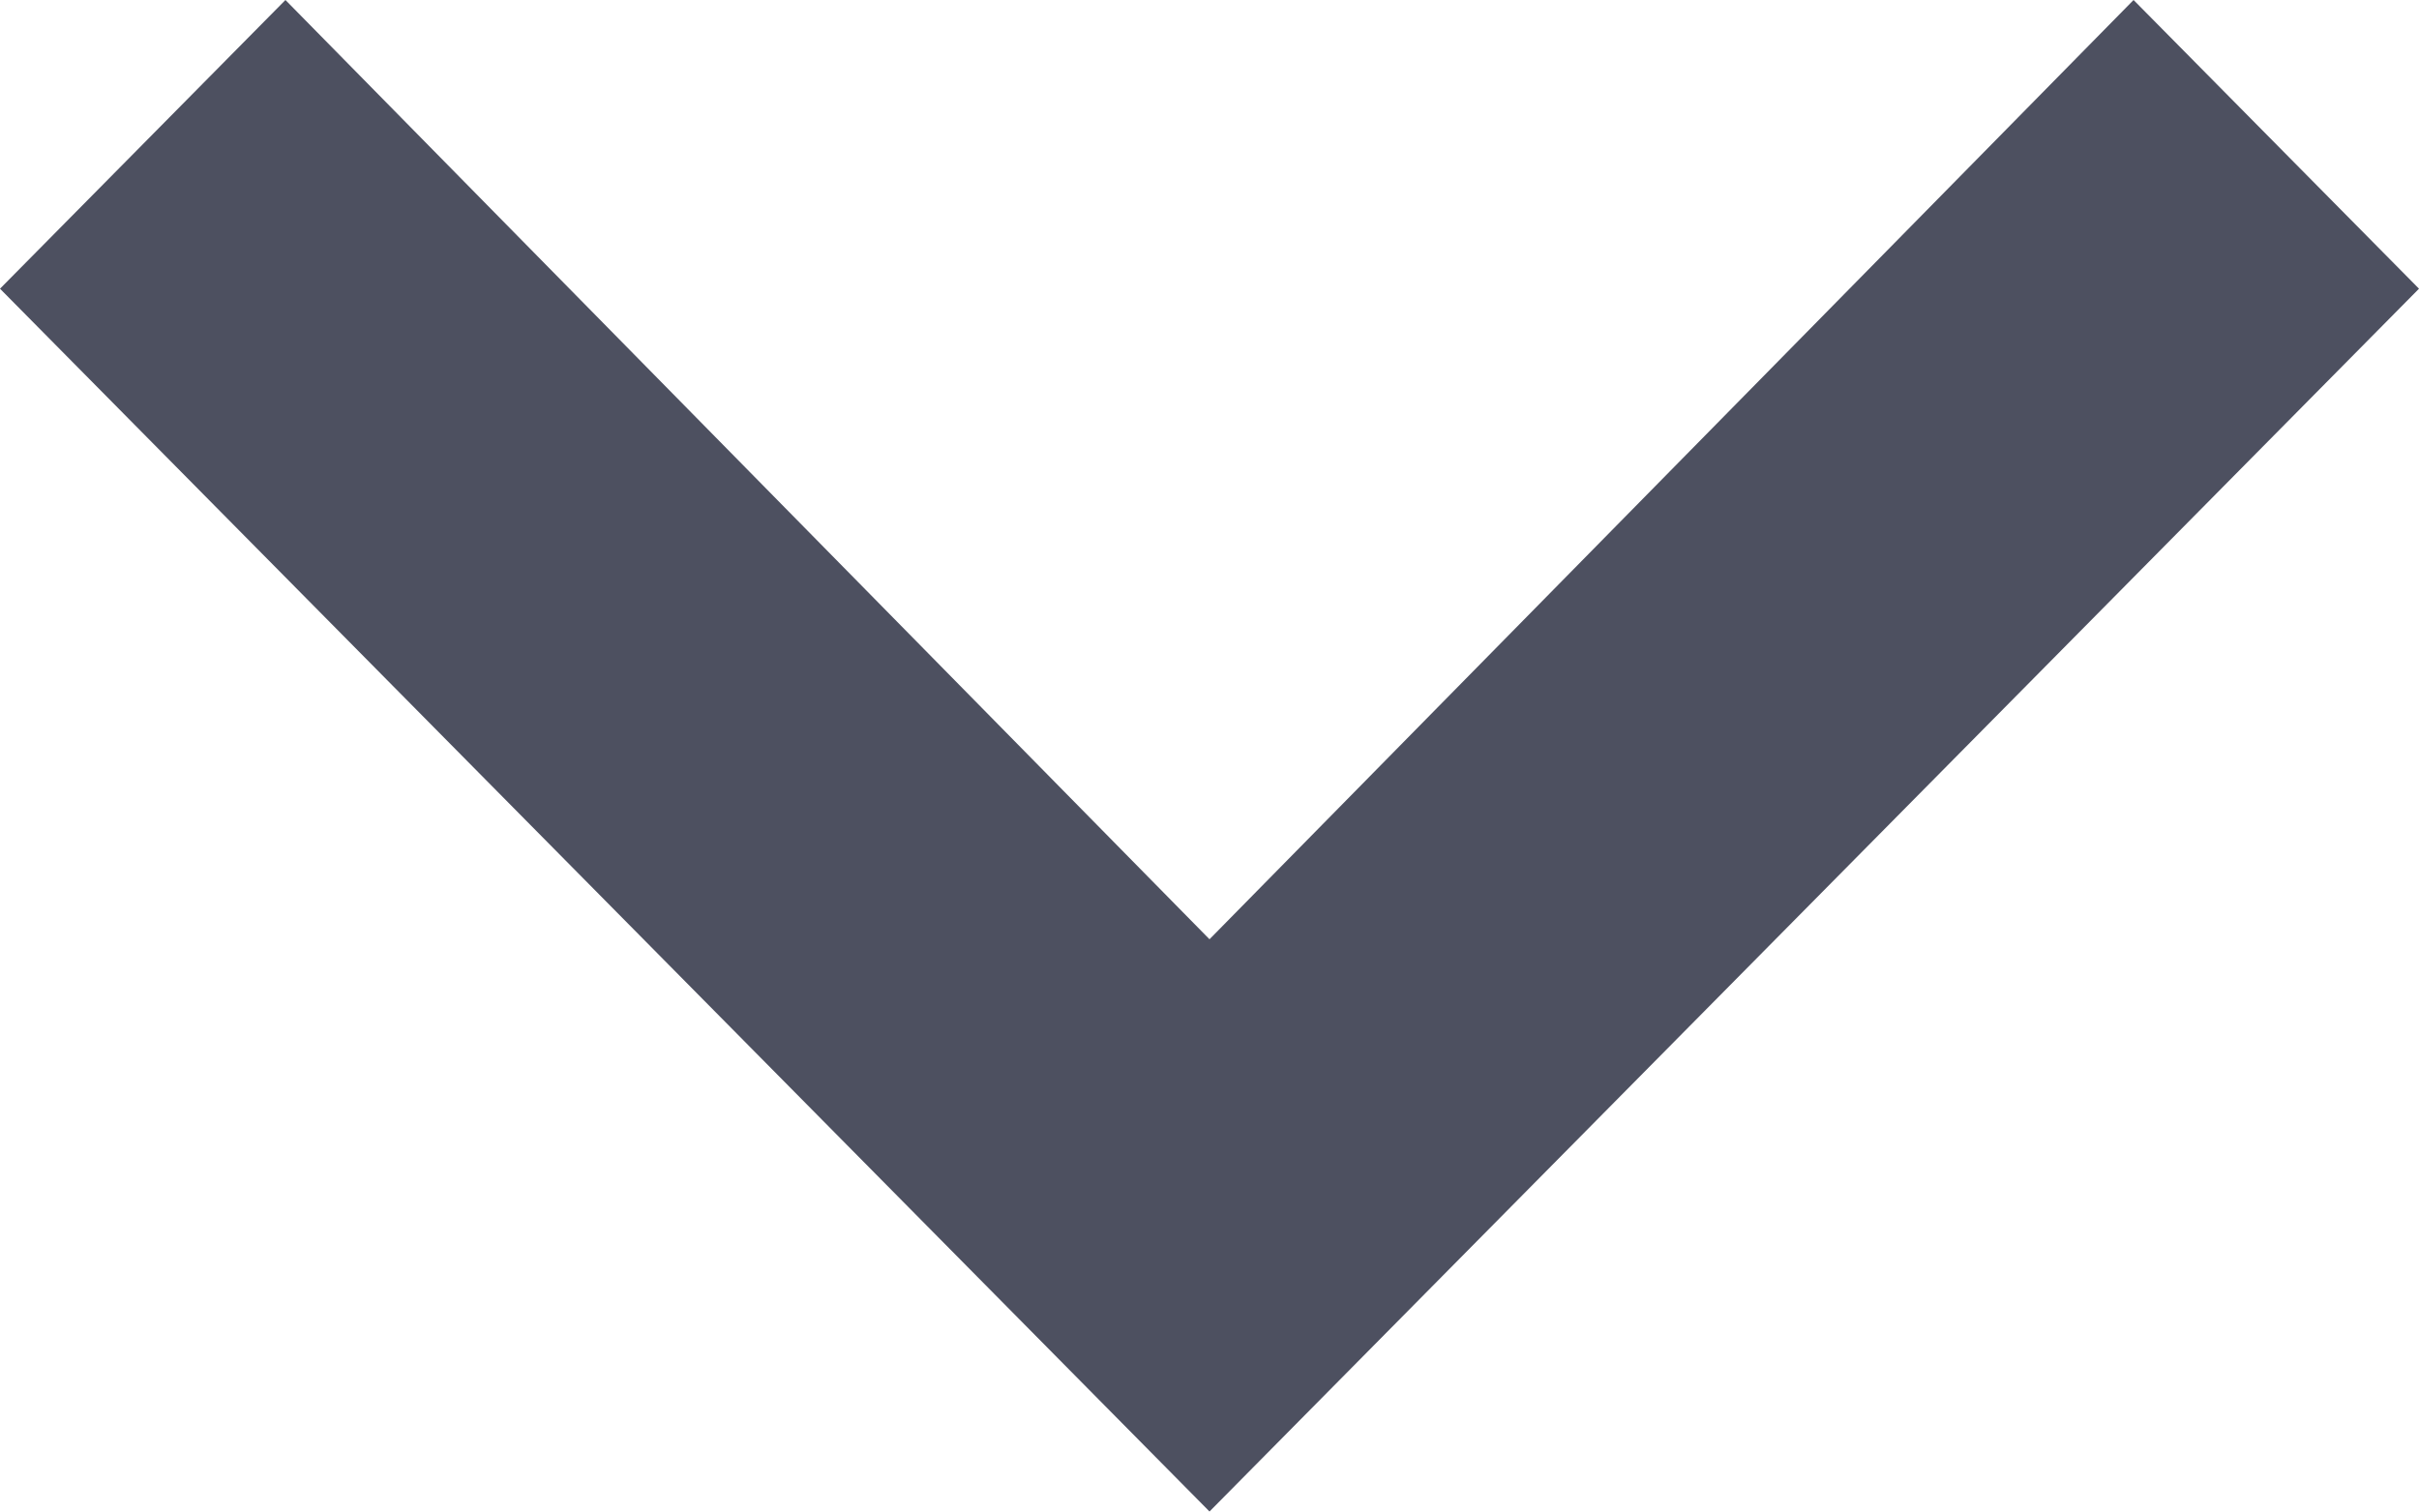
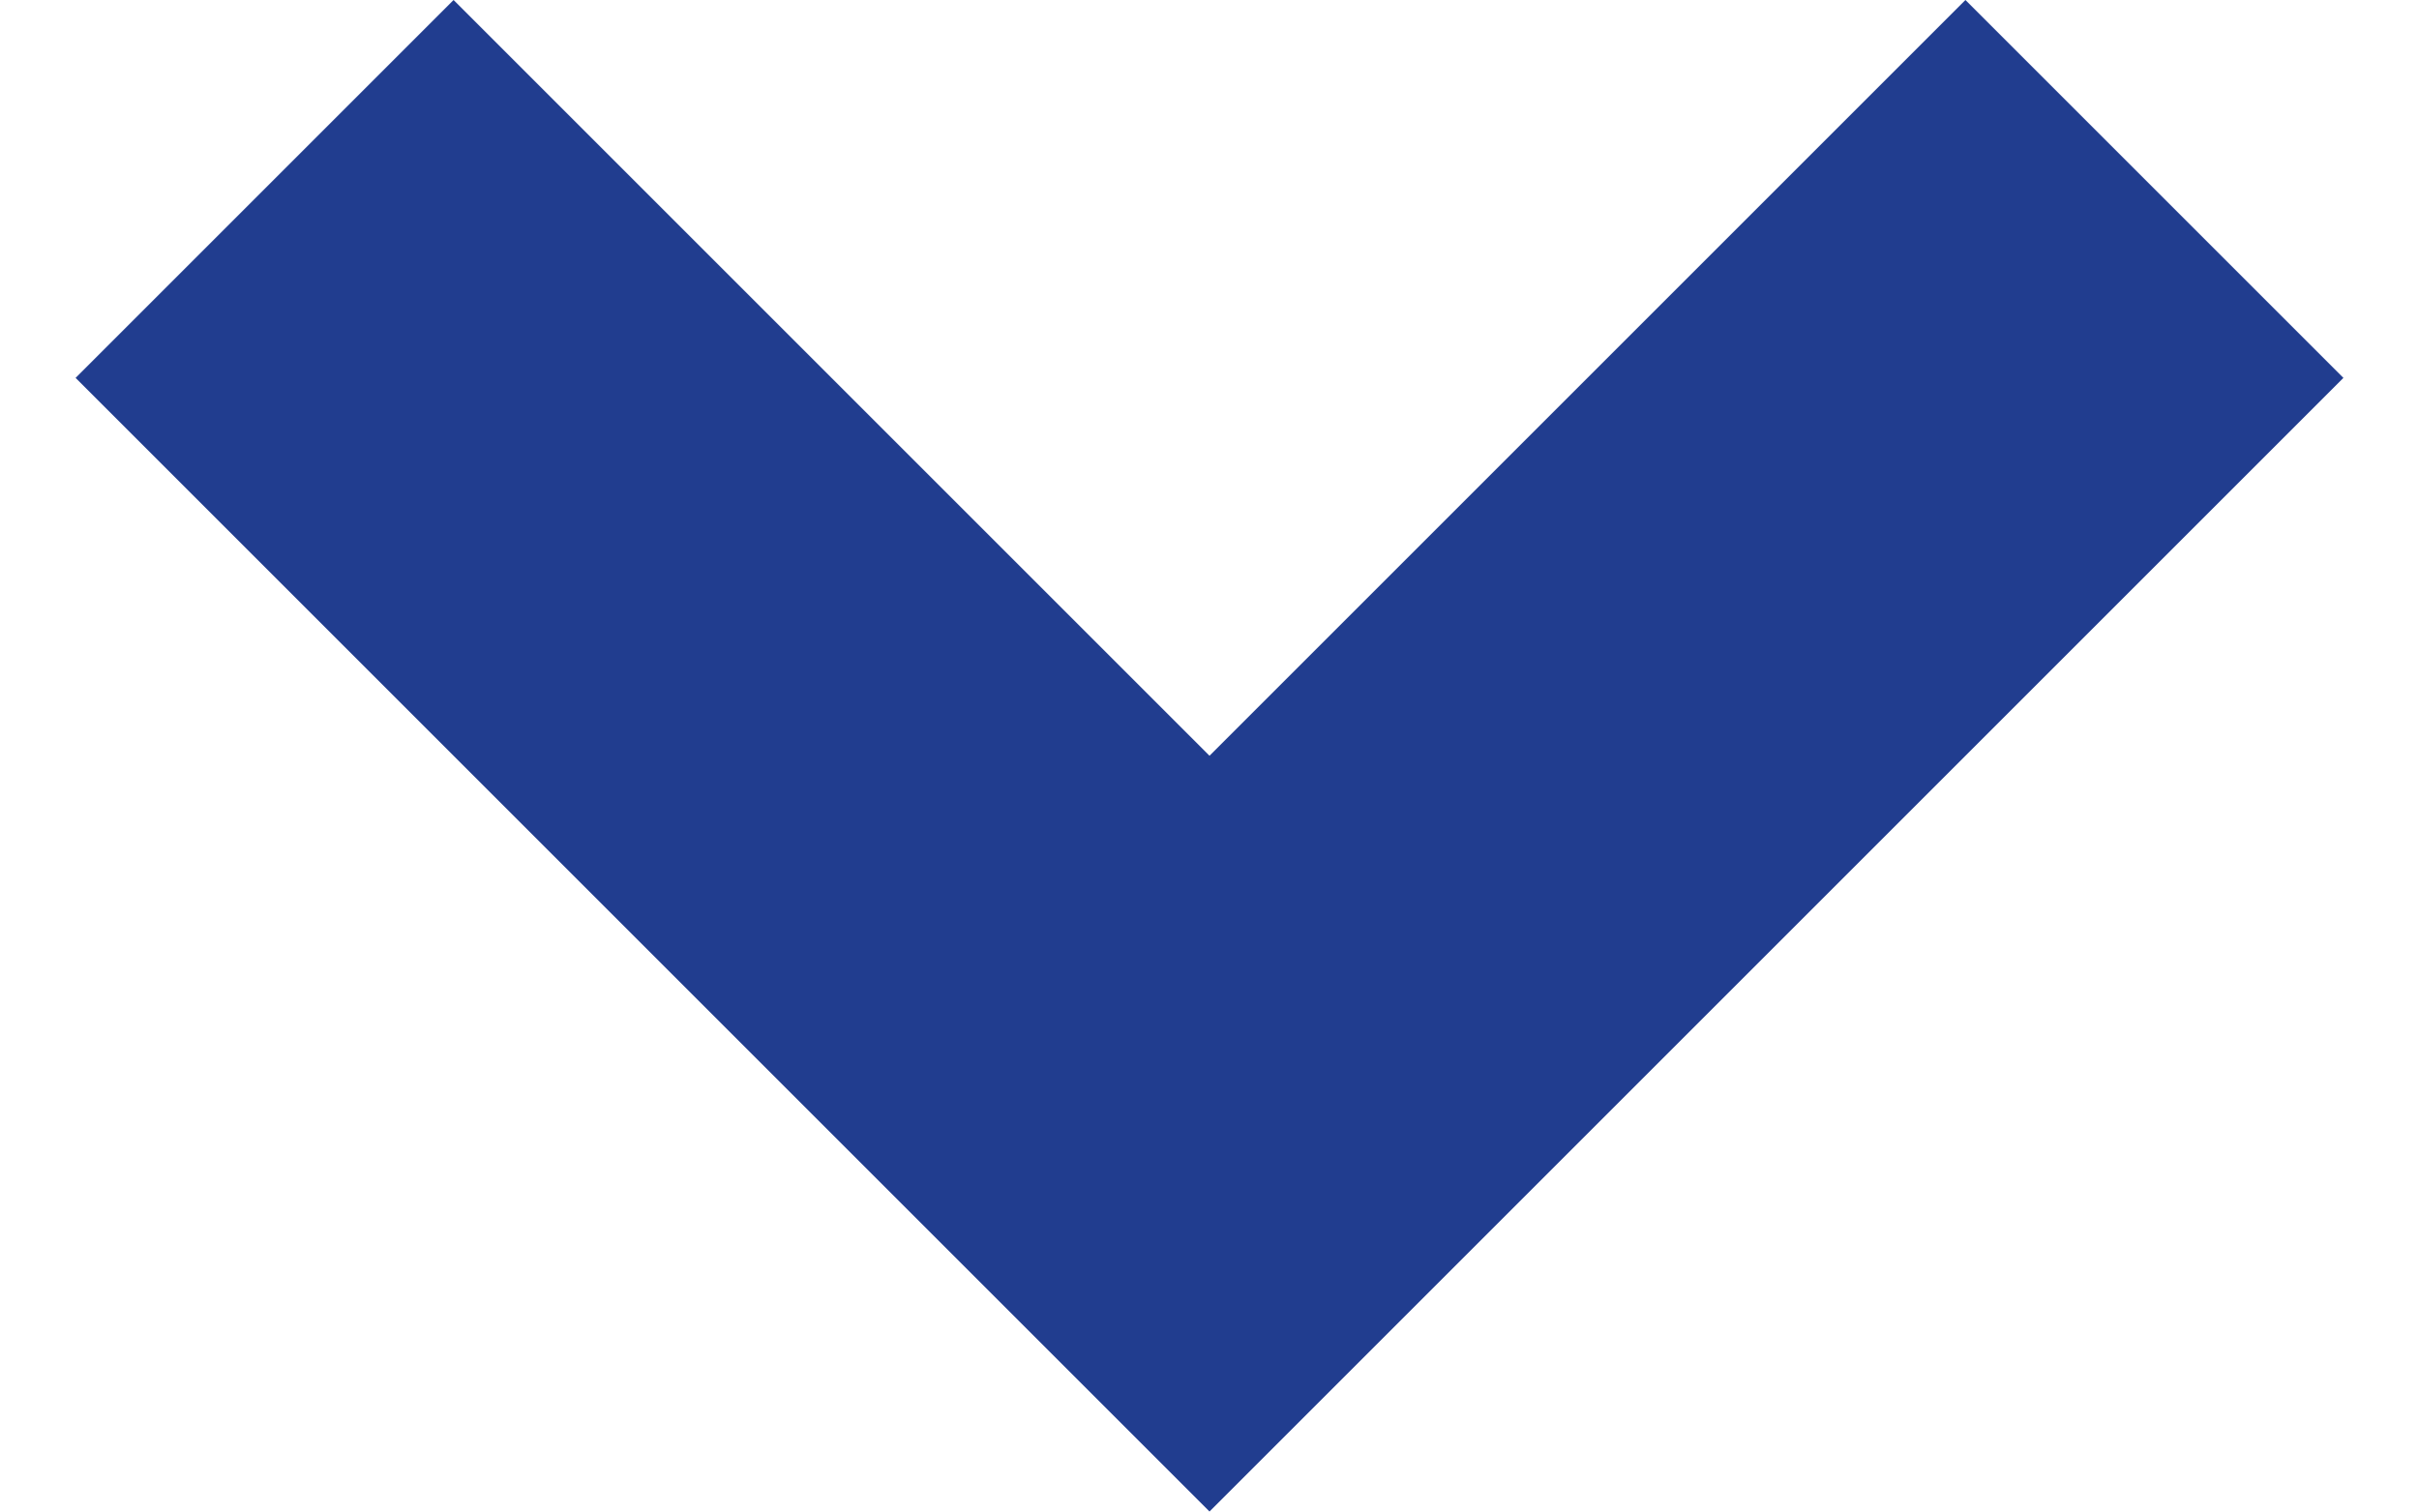
- <svg xmlns="http://www.w3.org/2000/svg" width="8px" height="5px" viewBox="0 0 8 5" version="1.1">
-   <defs />
-   <g id="Home" stroke="none" stroke-width="1" fill="none" fill-rule="evenodd">
-     <g id="19/01/18-Bitcoin.org-ver3-Desktop-1200px--" transform="translate(-637, -29)" fill="#4D5060">
-       <g id="//HERO">
-         <g id="Links" transform="translate(527, 5)">
-           <g id="Icon/arrow/down" transform="translate(110, 24)">
-             <polygon points="0.944 0 4 3.107 7.056 0 8 0.955 4 5 0 0.955" />
+ <svg xmlns="http://www.w3.org/2000/svg" xml:space="preserve" width="8px" height="5px" version="1.0" style="shape-rendering:geometricPrecision; text-rendering:geometricPrecision; image-rendering:optimizeQuality; fill-rule:evenodd; clip-rule:evenodd" viewBox="0 0 0.06 0.04">
+   <defs>
+     <style type="text/css">
+    
+     .fil0 {fill:#213D8F}
+    
+   </style>
+   </defs>
+   <g id="Слой_x0020_1">
+     <g id="_1662669772832">
+       <g id="Home">
+         <g id="_19_x002f_01_x002f_18-Bitcoin.org-ver3-Desktop-1200px--">
+           <g id="__x002f__x002f_HERO">
+             <g id="Links">
+               <g id="Icon_x002f_arrow_x002f_down">
+                 <path class="fil0" d="M0.01 0l0.02 0.02 0.02 -0.02 0.01 0.01 -0.03 0.03 -0.03 -0.03 0.01 -0.01z" />
+               </g>
+             </g>
          </g>
        </g>
      </g>
    </g>
  </g>
</svg>
